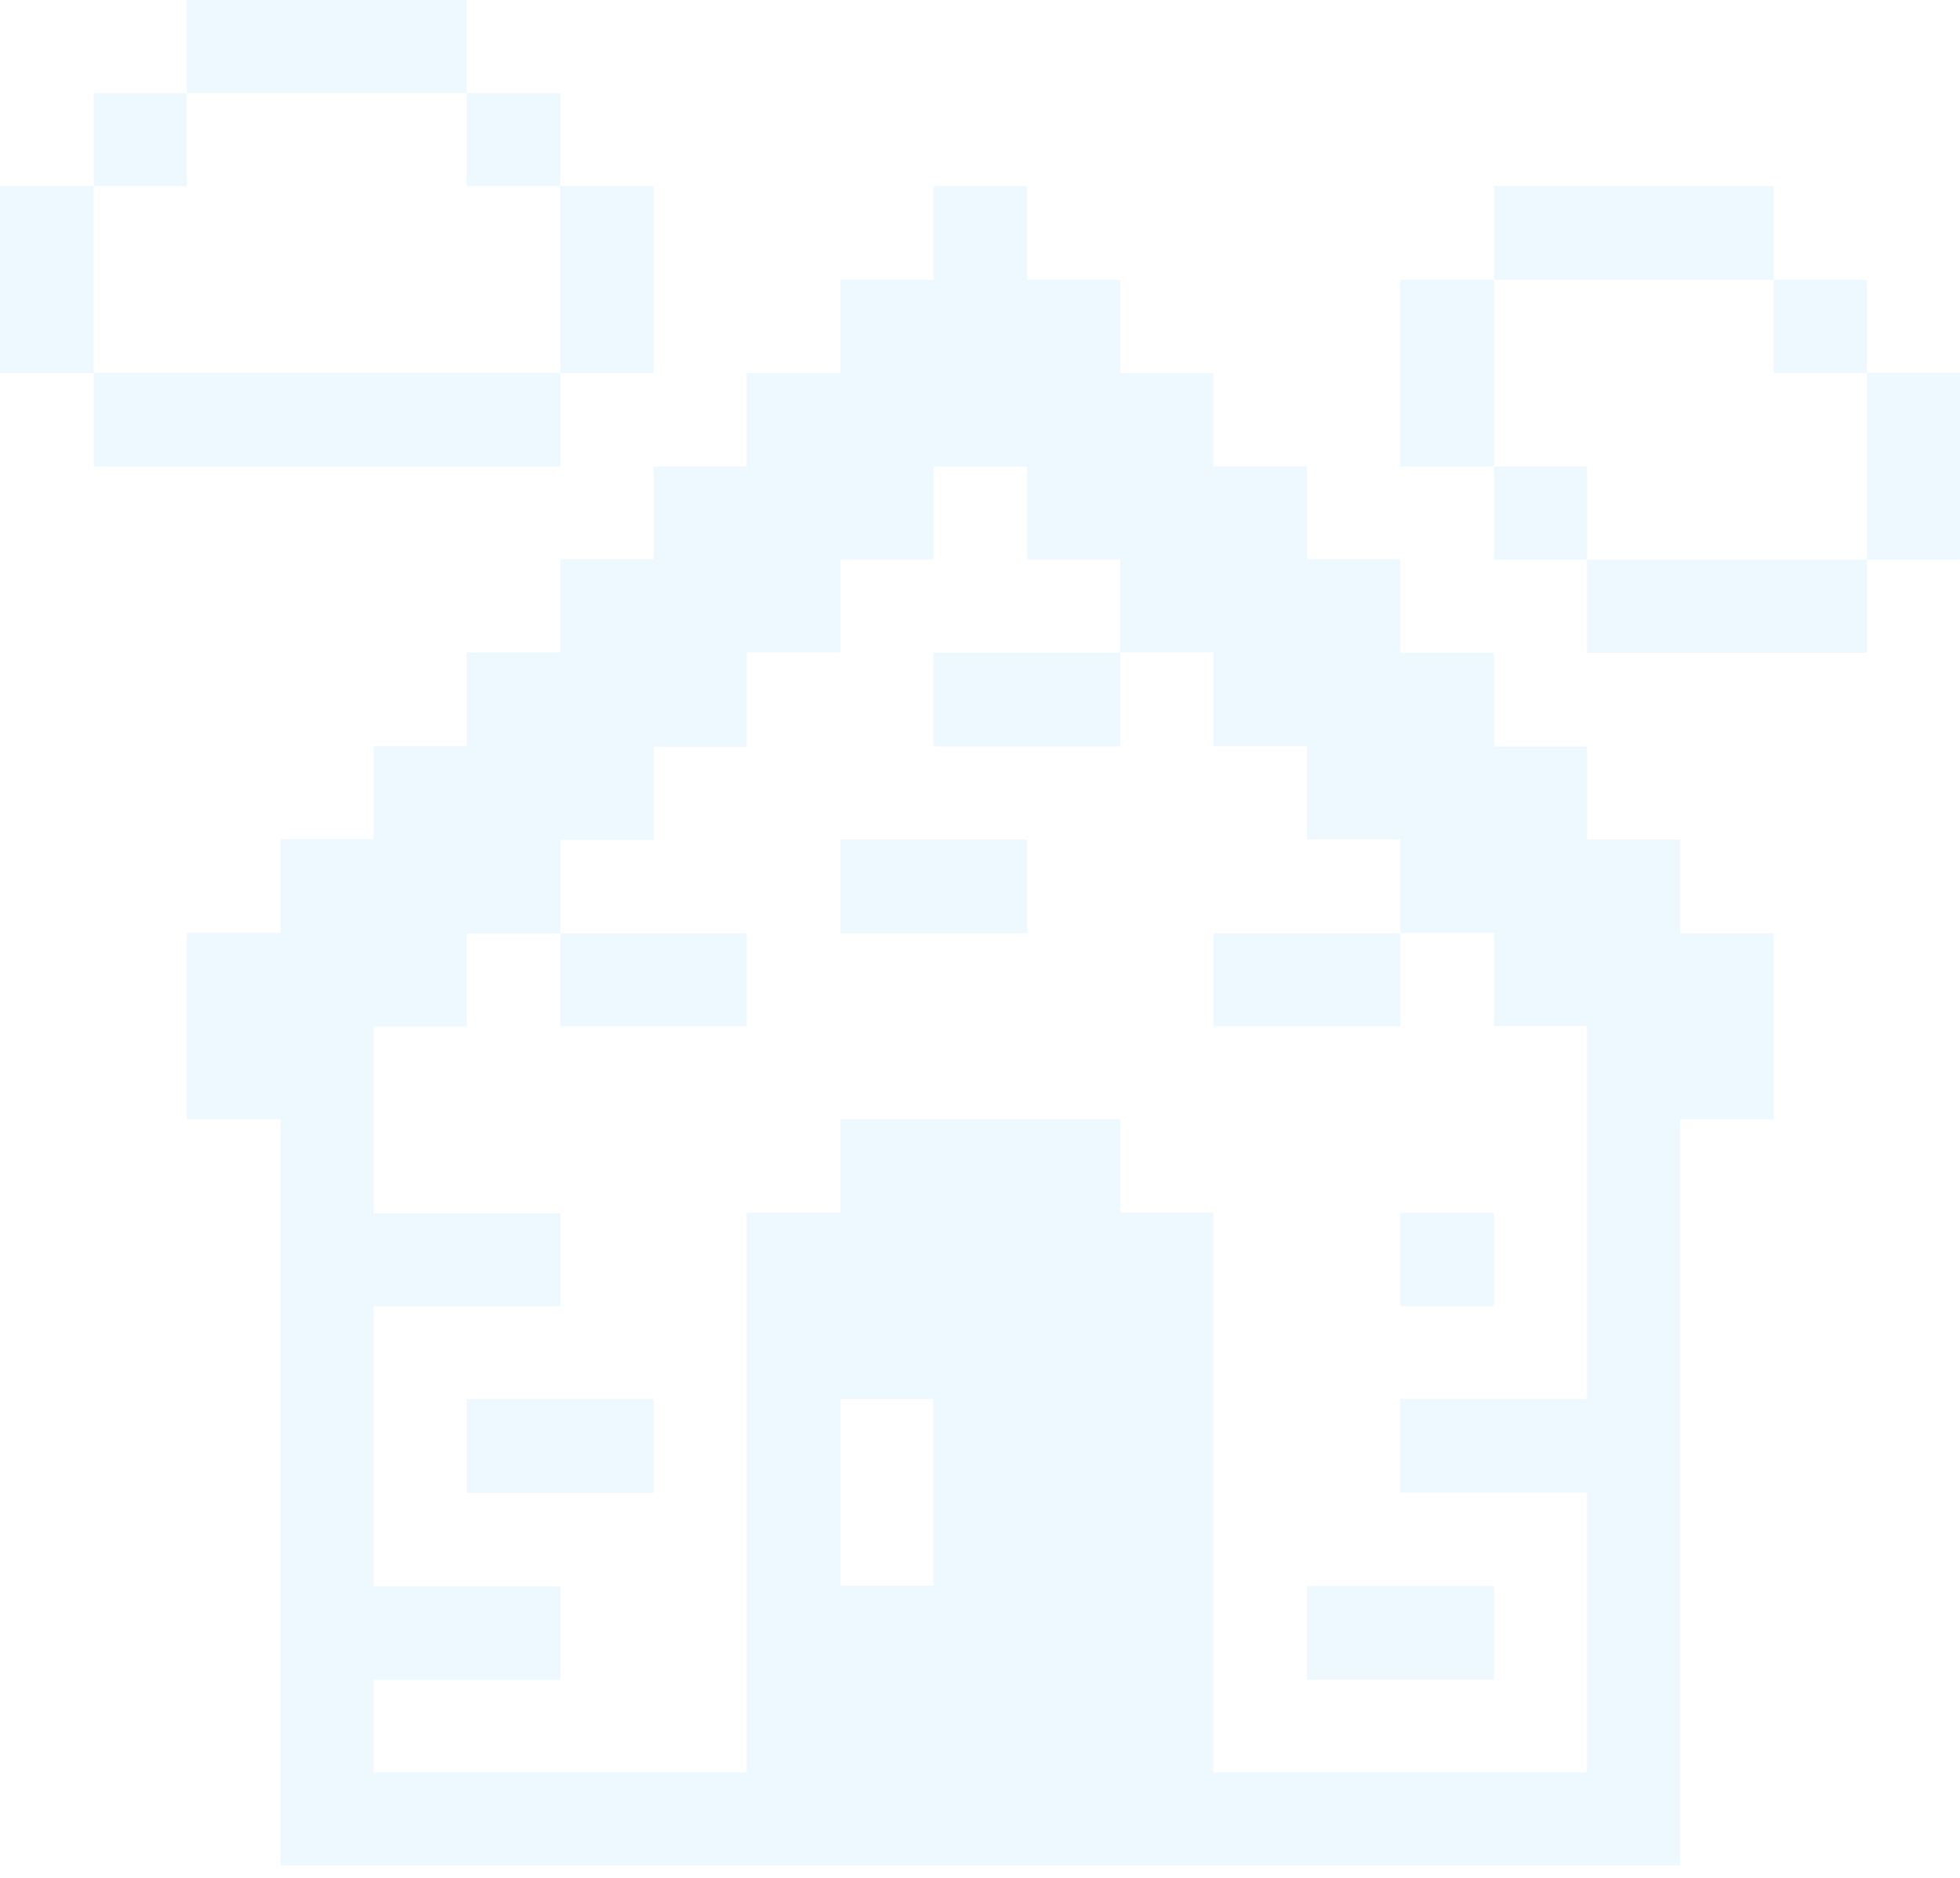
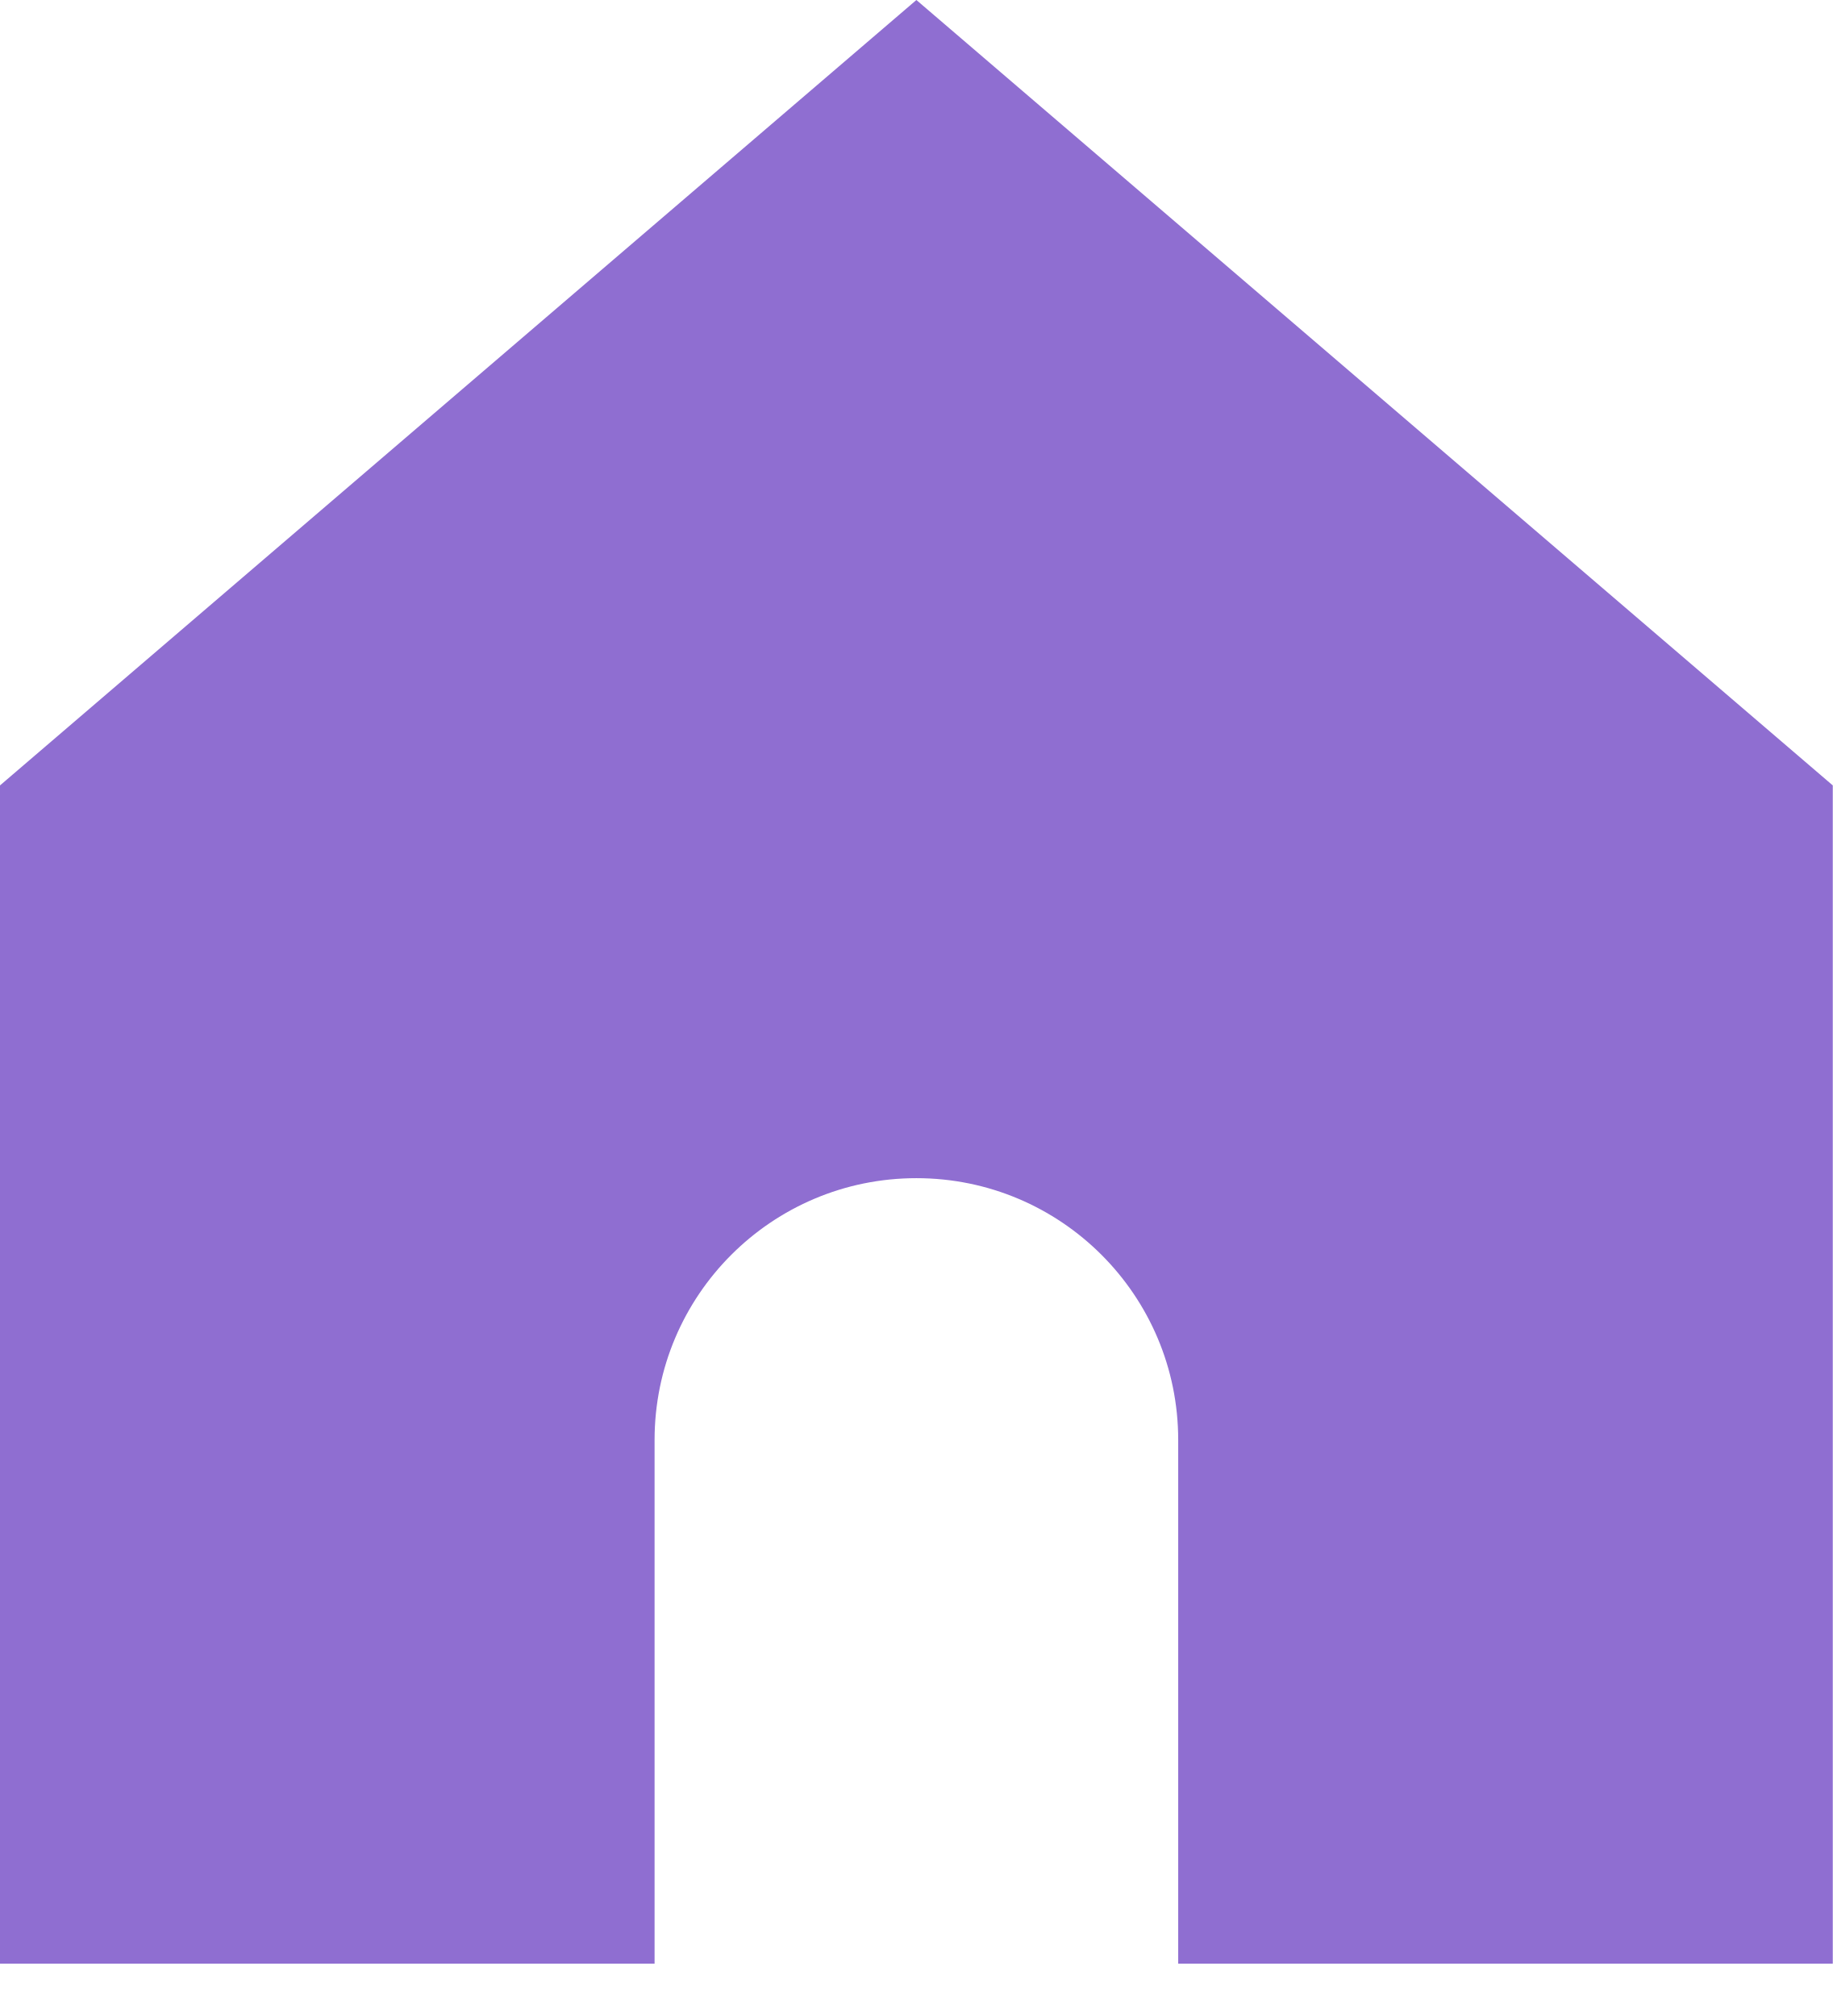
- <svg xmlns="http://www.w3.org/2000/svg" width="24" height="23" viewBox="0 0 24 23" fill="none">
-   <path d="M22.86 4.567H24V6.855H22.86V4.567Z" fill="#EEF8FF" />
-   <path d="M21.72 3.427H22.86V4.567H21.72V3.427Z" fill="#EEF8FF" />
-   <path d="M19.433 6.855H22.86V7.995H19.433V6.855Z" fill="#EEF8FF" />
-   <path d="M8.003 6.851H6.863V7.991H5.715V9.139H4.575V10.279H3.435V11.426H2.288V13.706H3.435V22.849H20.573V13.71H21.72V11.43H20.573V10.283H19.433V9.143H18.293V7.995H17.145V6.851H16.005V5.715H14.857V4.568H13.717V3.428H12.578V2.28H11.43V3.428H10.29V4.568H9.143V5.715H8.003V6.851ZM11.43 19.421H10.29V17.134H11.43V19.421ZM9.143 7.991H10.29V6.851H11.43V5.715H12.578V6.851H13.717V7.991H14.857V9.139H16.005V10.279H17.145V11.426H18.293V12.566H19.433V17.134H17.145V18.281H19.433V21.709H14.857V14.854H13.717V13.706H10.29V14.854H9.143V21.709H4.575V20.576H6.863V19.429H4.575V16.001H6.863V14.861H4.575V12.574H5.715V11.434H6.863V10.286H8.003V9.146H9.143V7.991Z" fill="#EEF8FF" />
-   <path d="M18.293 2.28H21.72V3.428H18.293V2.28Z" fill="#EEF8FF" />
-   <path d="M18.293 5.715H19.433V6.855H18.293V5.715Z" fill="#EEF8FF" />
-   <path d="M17.145 14.857H18.293V15.998H17.145V14.857Z" fill="#EEF8FF" />
-   <path d="M17.145 3.427H18.293V5.715H17.145V3.427Z" fill="#EEF8FF" />
-   <path d="M16.005 19.425H18.293V20.573H16.005V19.425Z" fill="#EEF8FF" />
-   <path d="M14.857 11.43H17.145V12.57H14.857V11.43Z" fill="#EEF8FF" />
-   <path d="M11.43 7.995H13.717V9.143H11.43V7.995Z" fill="#EEF8FF" />
-   <path d="M10.29 10.283H12.578V11.43H10.29V10.283Z" fill="#EEF8FF" />
-   <path d="M6.862 11.43H9.143V12.57H6.862V11.43Z" fill="#EEF8FF" />
-   <path d="M6.862 2.28H8.002V4.568H6.862V2.28Z" fill="#EEF8FF" />
-   <path d="M5.715 17.137H8.002V18.285H5.715V17.137Z" fill="#EEF8FF" />
-   <path d="M5.715 1.14H6.862V2.28H5.715V1.14Z" fill="#EEF8FF" />
-   <path d="M2.288 0H5.715V1.14H2.288V0Z" fill="#EEF8FF" />
-   <path d="M1.148 4.567H6.863V5.715H1.148V4.567Z" fill="#EEF8FF" />
-   <path d="M1.148 1.14H2.288V2.28H1.148V1.14Z" fill="#EEF8FF" />
-   <path d="M0 2.28H1.147V4.568H0V2.28Z" fill="#EEF8FF" />
+ <svg xmlns="http://www.w3.org/2000/svg" width="20" height="22" viewBox="0 0 20 22" fill="none">
+   <path d="M0 8.571V21.429H7.143V15.714C7.143 14.136 8.422 12.857 10 12.857C11.578 12.857 12.857 14.136 12.857 15.714V21.429H20V8.571L10 0L0 8.571Z" fill="#8F6ED1" />
</svg>
